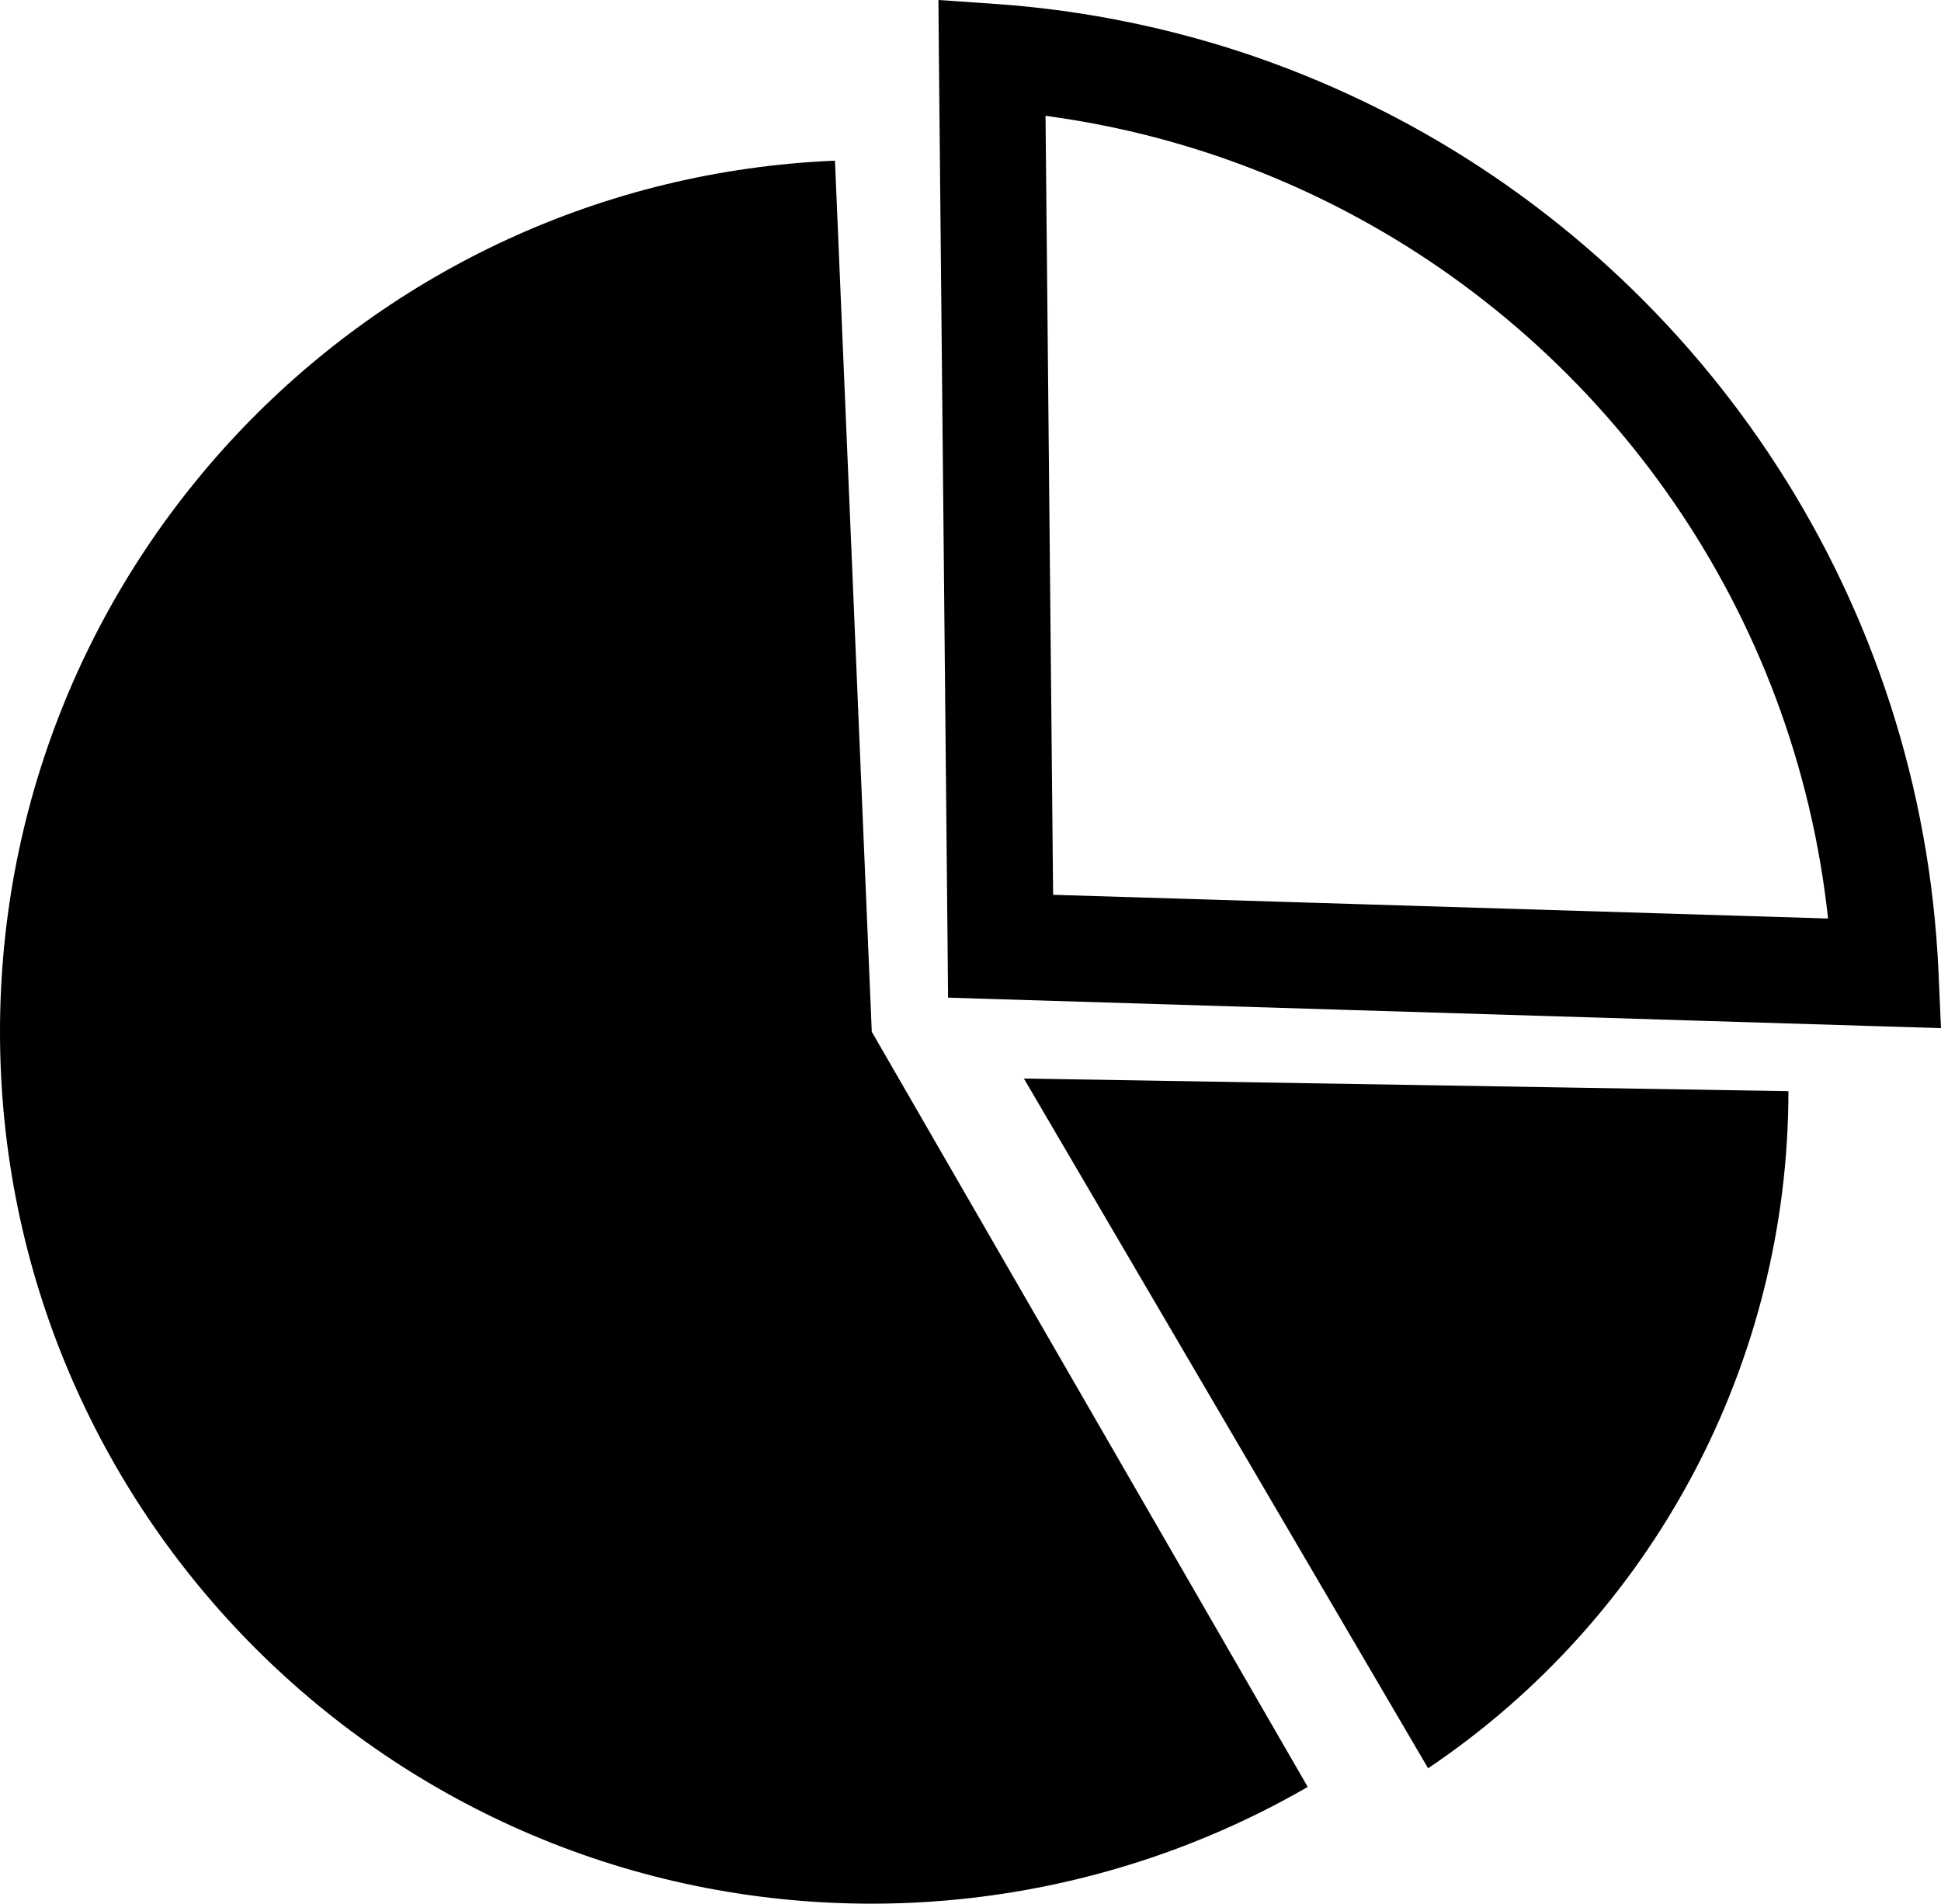
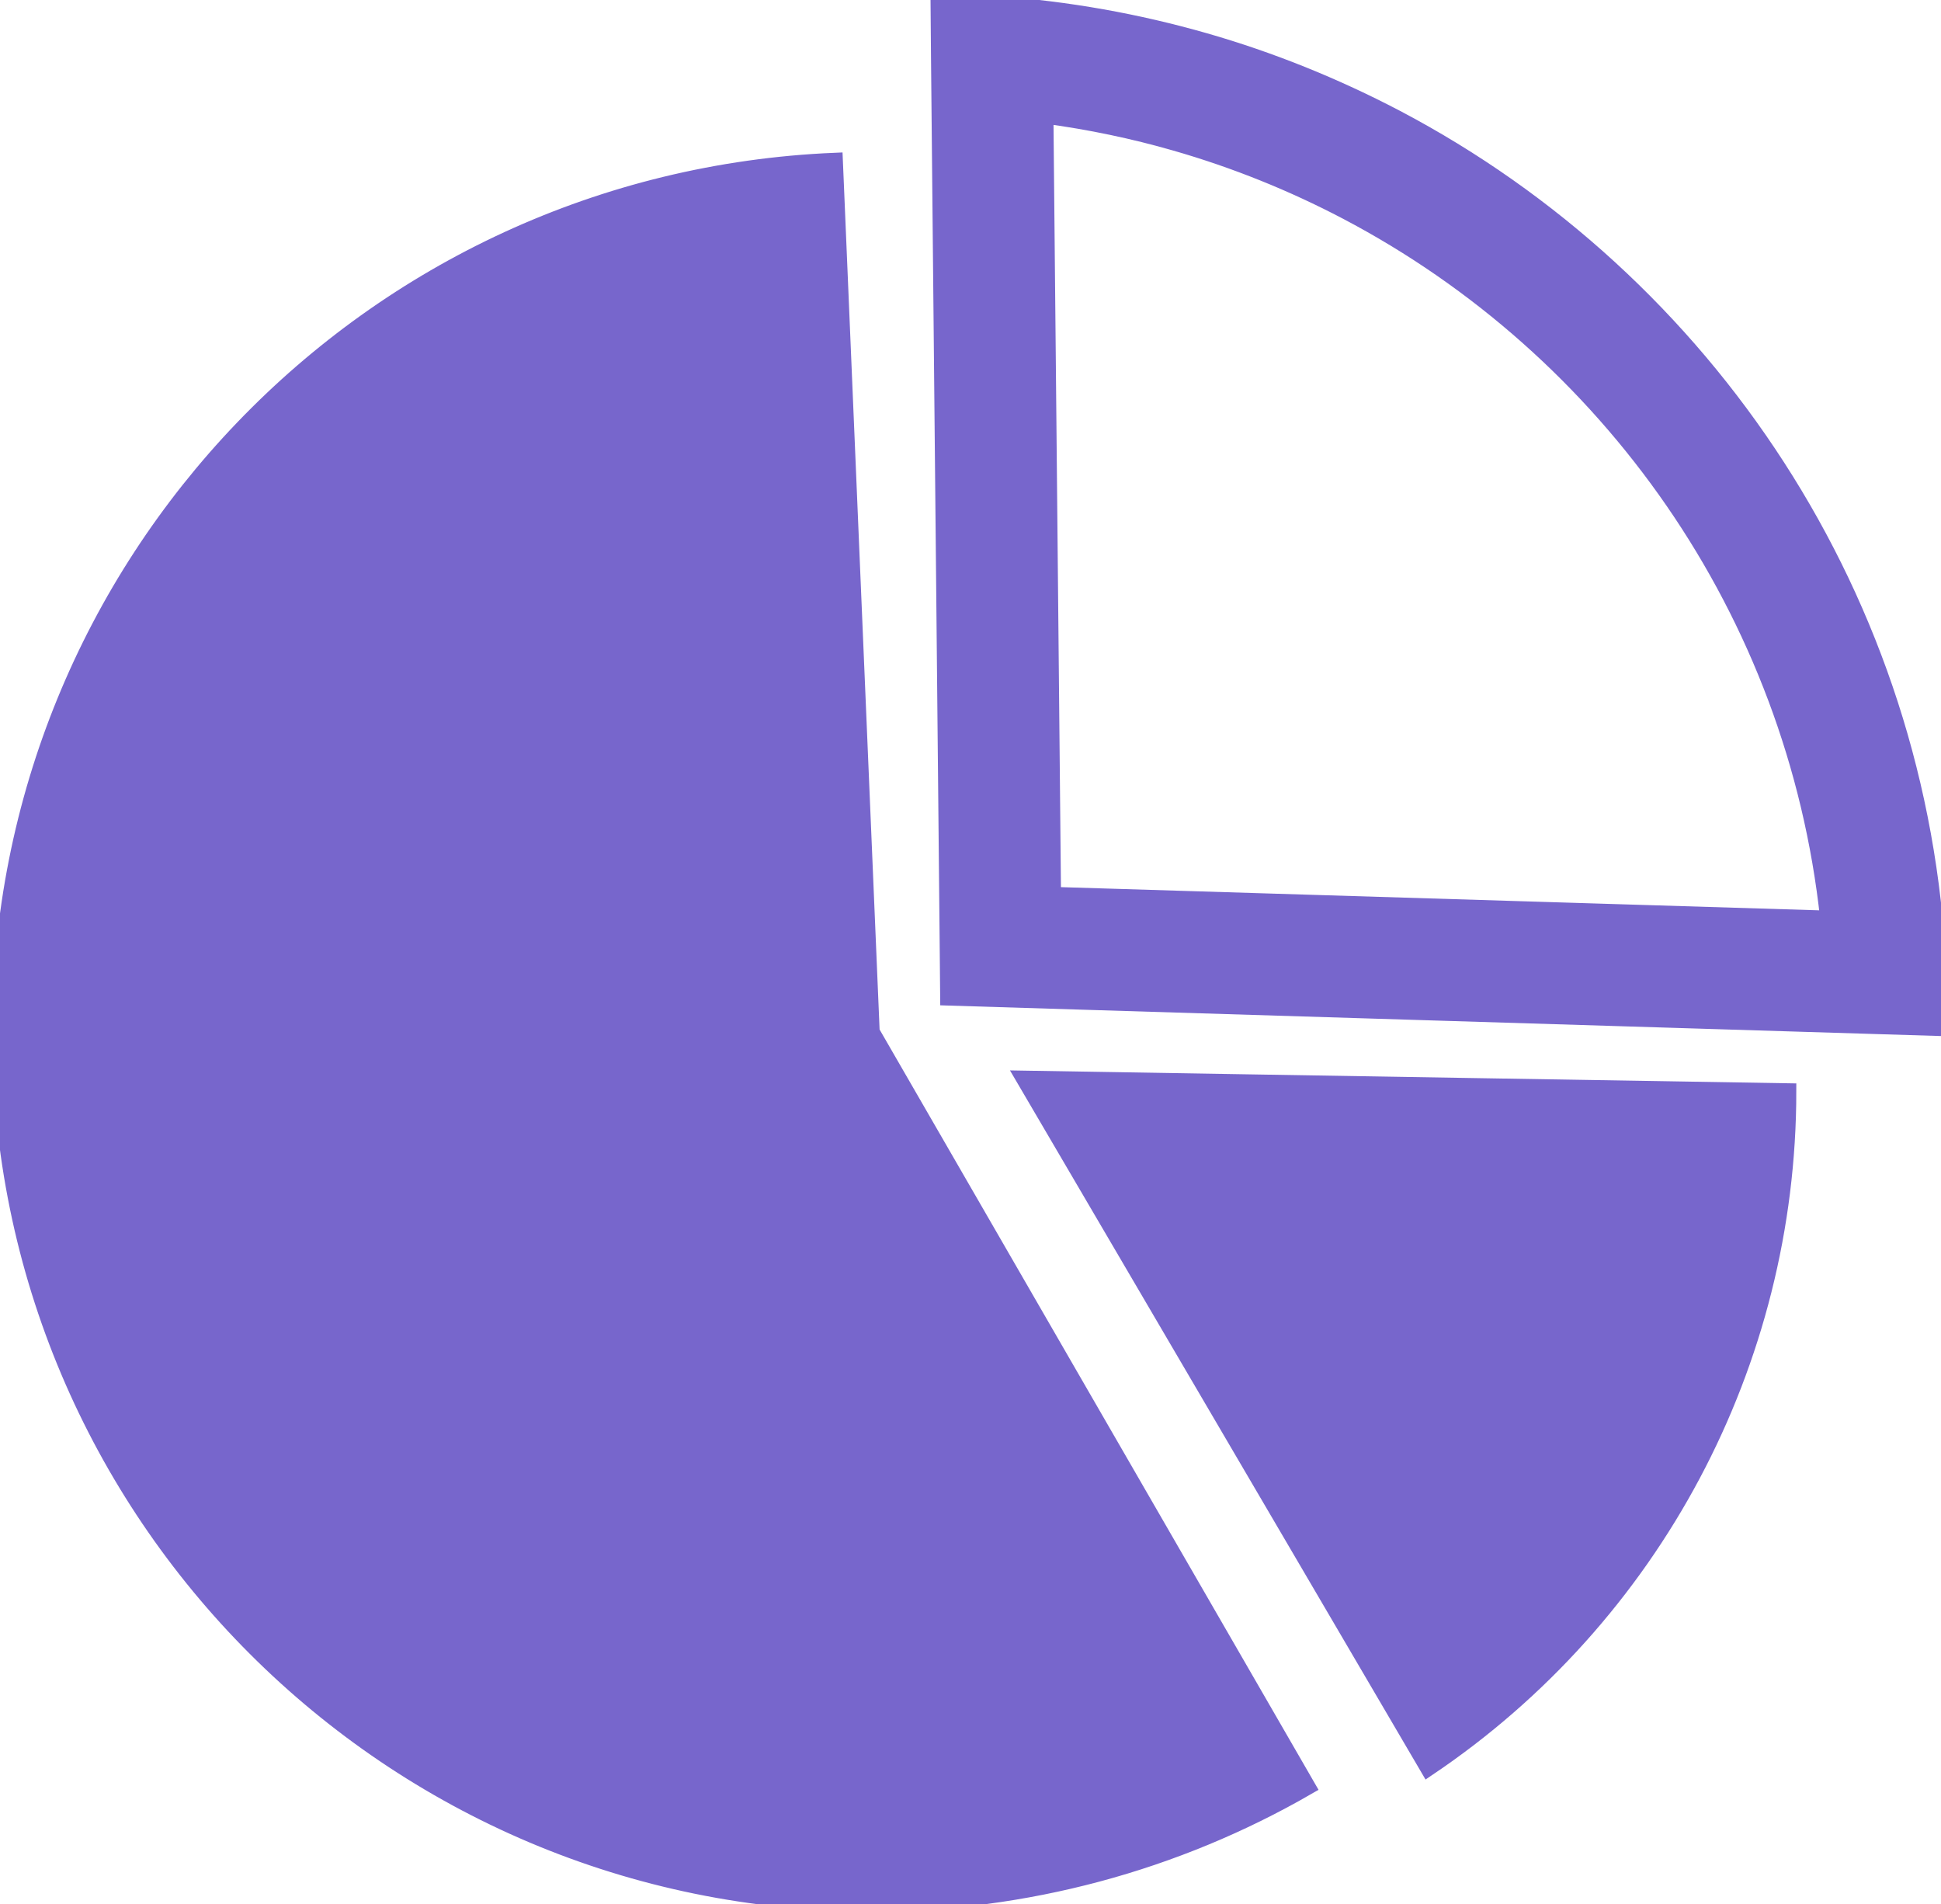
- <svg xmlns="http://www.w3.org/2000/svg" version="1.1" id="Layer_1" x="0px" y="0px" viewBox="0 0 122.88 120.5" style="enable-background:new 0 0 122.88 120.5" xml:space="preserve">
+ <svg xmlns="http://www.w3.org/2000/svg" version="1.1" id="Layer_1" x="0px" y="0px" viewBox="0 0 122.88 120.5" style="enable-background:new 0 0 122.88 120.5" xml:space="preserve" fill="#7766cc" stroke="#7766cc">
  <style type="text/css">.st0{fill-rule:evenodd;clip-rule:evenodd;}</style>
  <g>
    <path class="st0" d="M64.82,68.27l48.4,0.8c0,17.19-8.55,33.26-22.81,42.86L64.82,68.27L64.82,68.27z M59.99,59.92L59.44,3.63 L59.41,0l3.61,0.25h0.01h0.01c4.56,0.32,8.98,1.12,13.21,2.33c4.23,1.21,8.29,2.86,12.13,4.87c19.67,10.34,33.27,30.56,34.34,54.02 l0.16,3.61l-3.61-0.11l-56.02-1.72l-3.23-0.1L59.99,59.92L59.99,59.92z M66.19,7.33l0.48,49.31l49.06,1.5 c-2.1-19.45-13.88-36.02-30.48-44.74c-3.41-1.79-7.04-3.26-10.84-4.35C71.74,8.28,69,7.71,66.19,7.33L66.19,7.33z M55.19,65.31 l27.6,47.8c-8.38,4.84-17.92,7.39-27.6,7.39C24.71,120.5,0,95.78,0,65.31c0-29.57,23.31-53.9,52.86-55.14L55.19,65.31L55.19,65.31z" />
  </g>
</svg>
